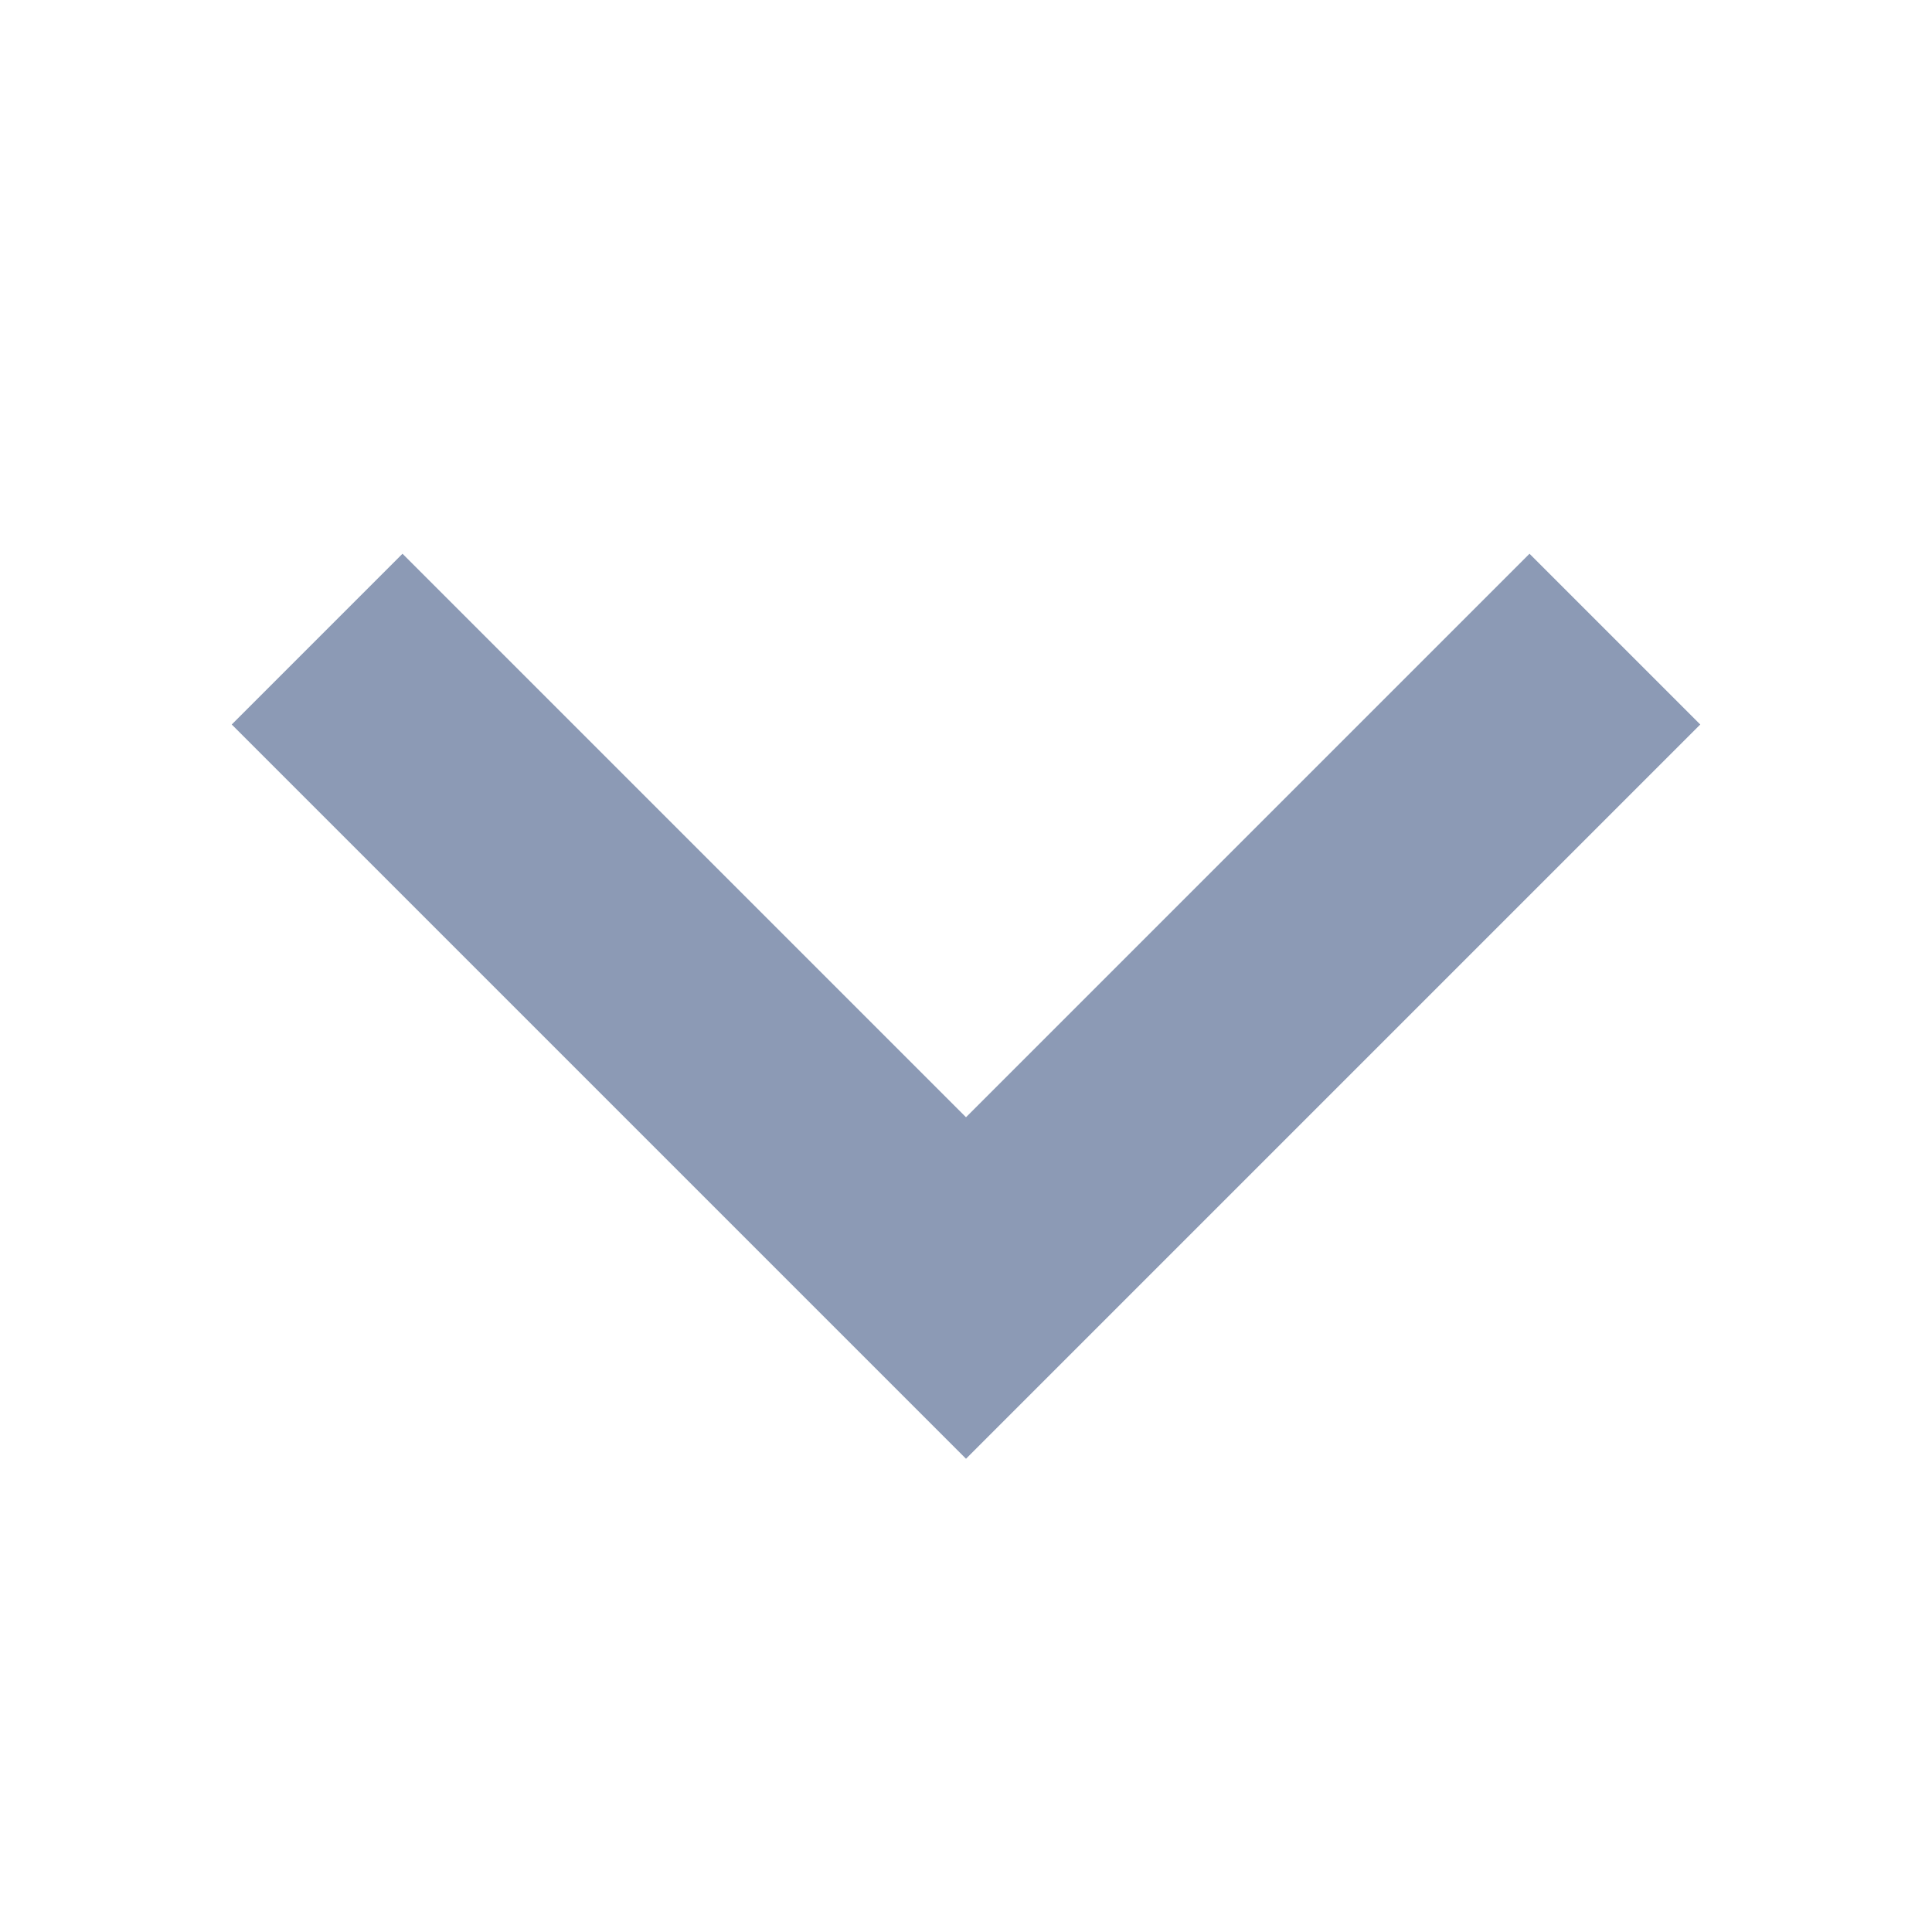
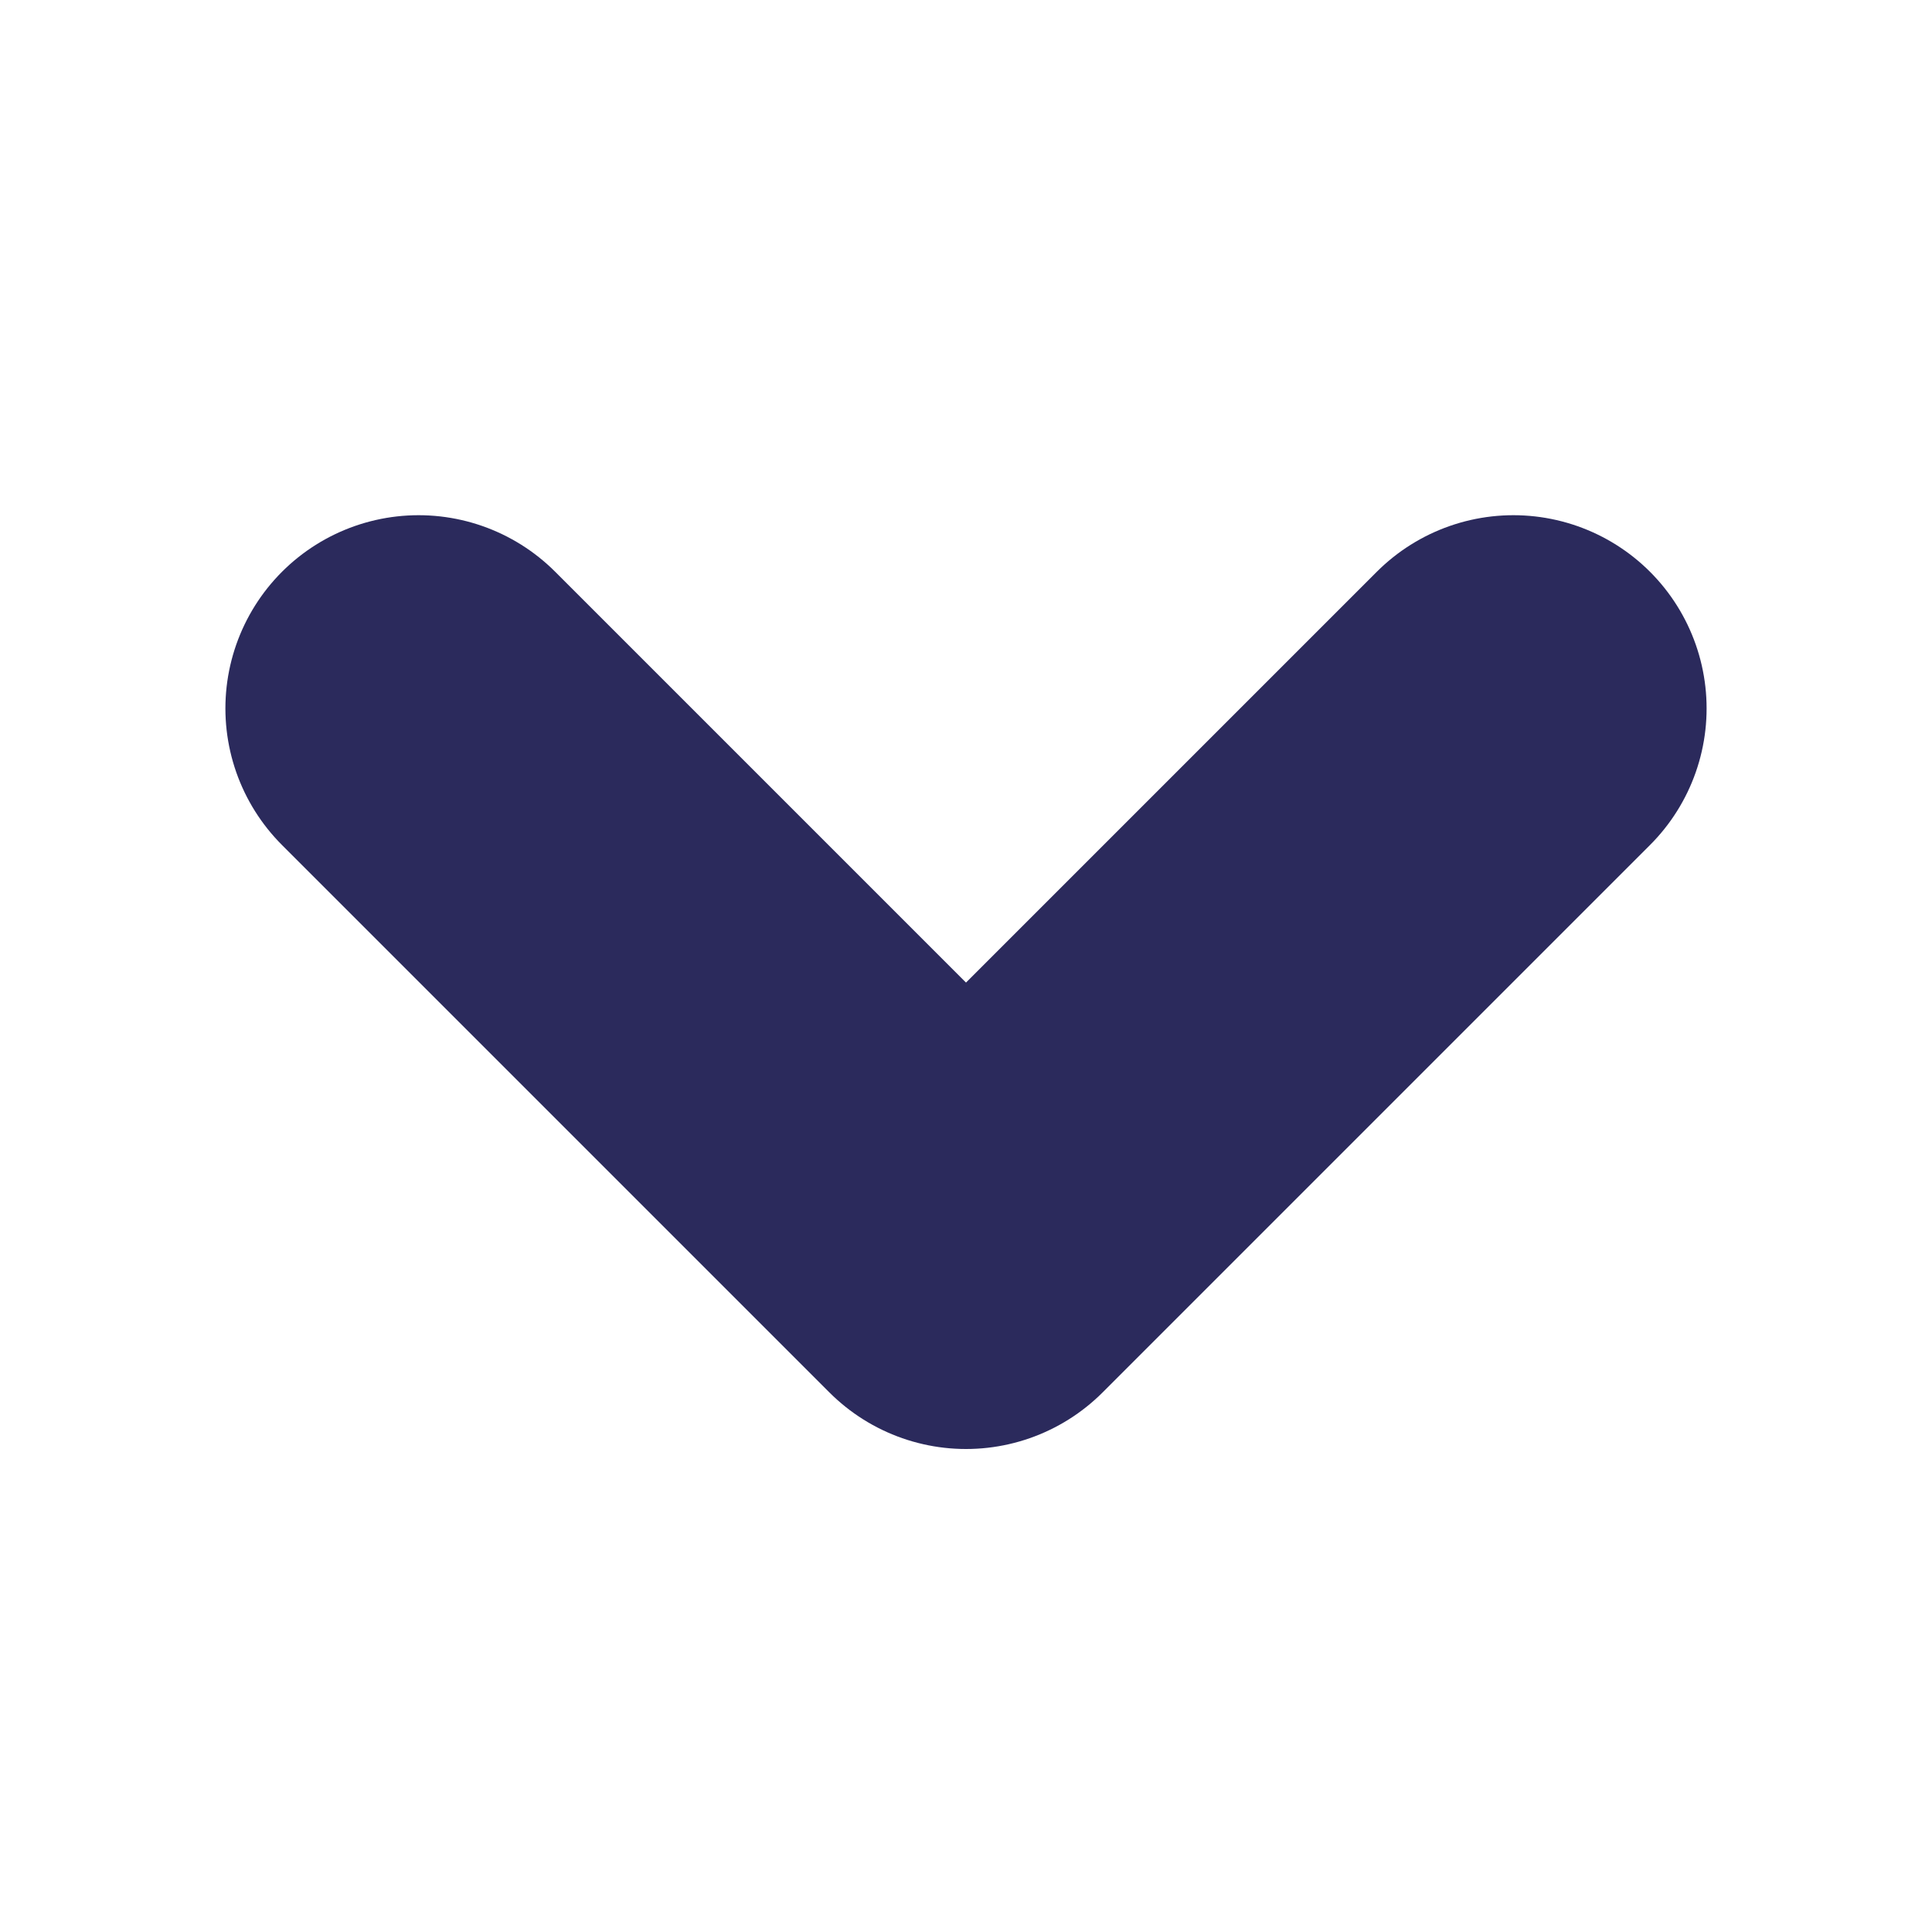
<svg xmlns="http://www.w3.org/2000/svg" width="12" height="12" viewBox="0 0 12 12">
-   <g>
-     <path d="M2.5 4.5 L6 8 L9.5 4.5" fill="none" stroke="#8c9ab5" stroke-width="1.5" stroke-linecap="square" />
-   </g>
+   <path d="M2.6 4.4 L6 7.8 L9.4 4.4" fill="none" stroke="#2b2a5c" stroke-width="2.4" stroke-linecap="round" stroke-linejoin="round" />
</svg>
